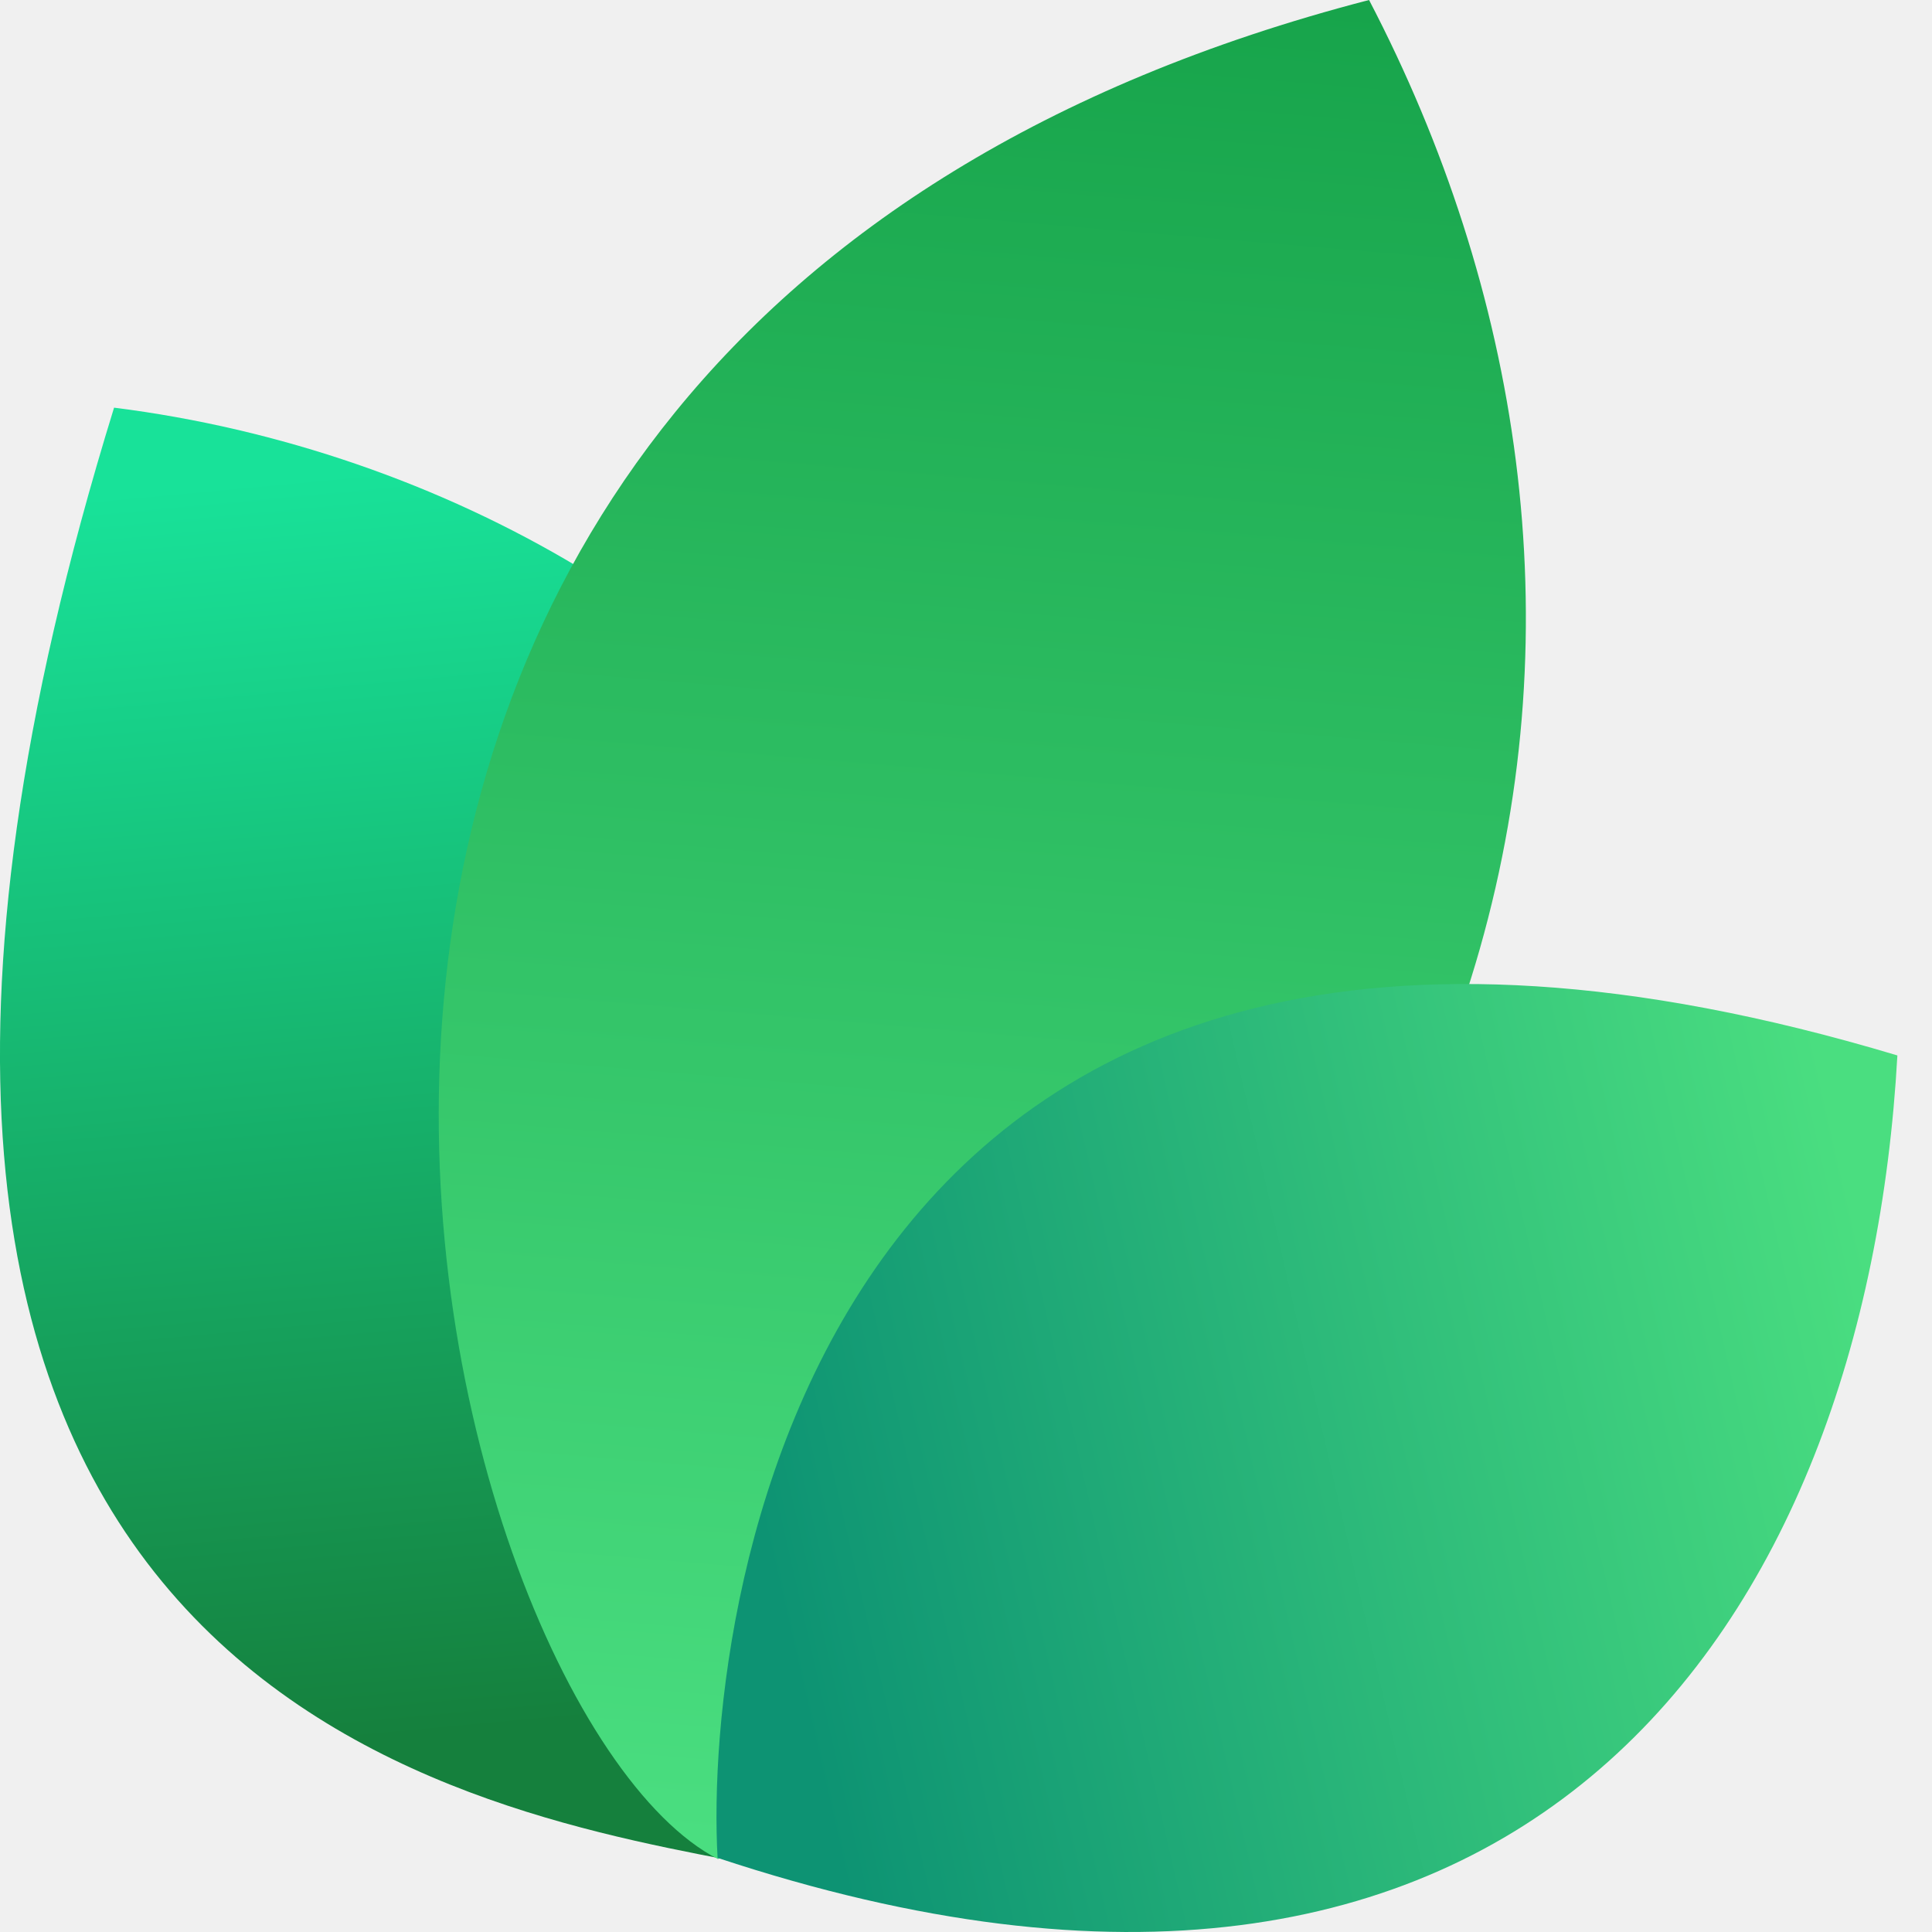
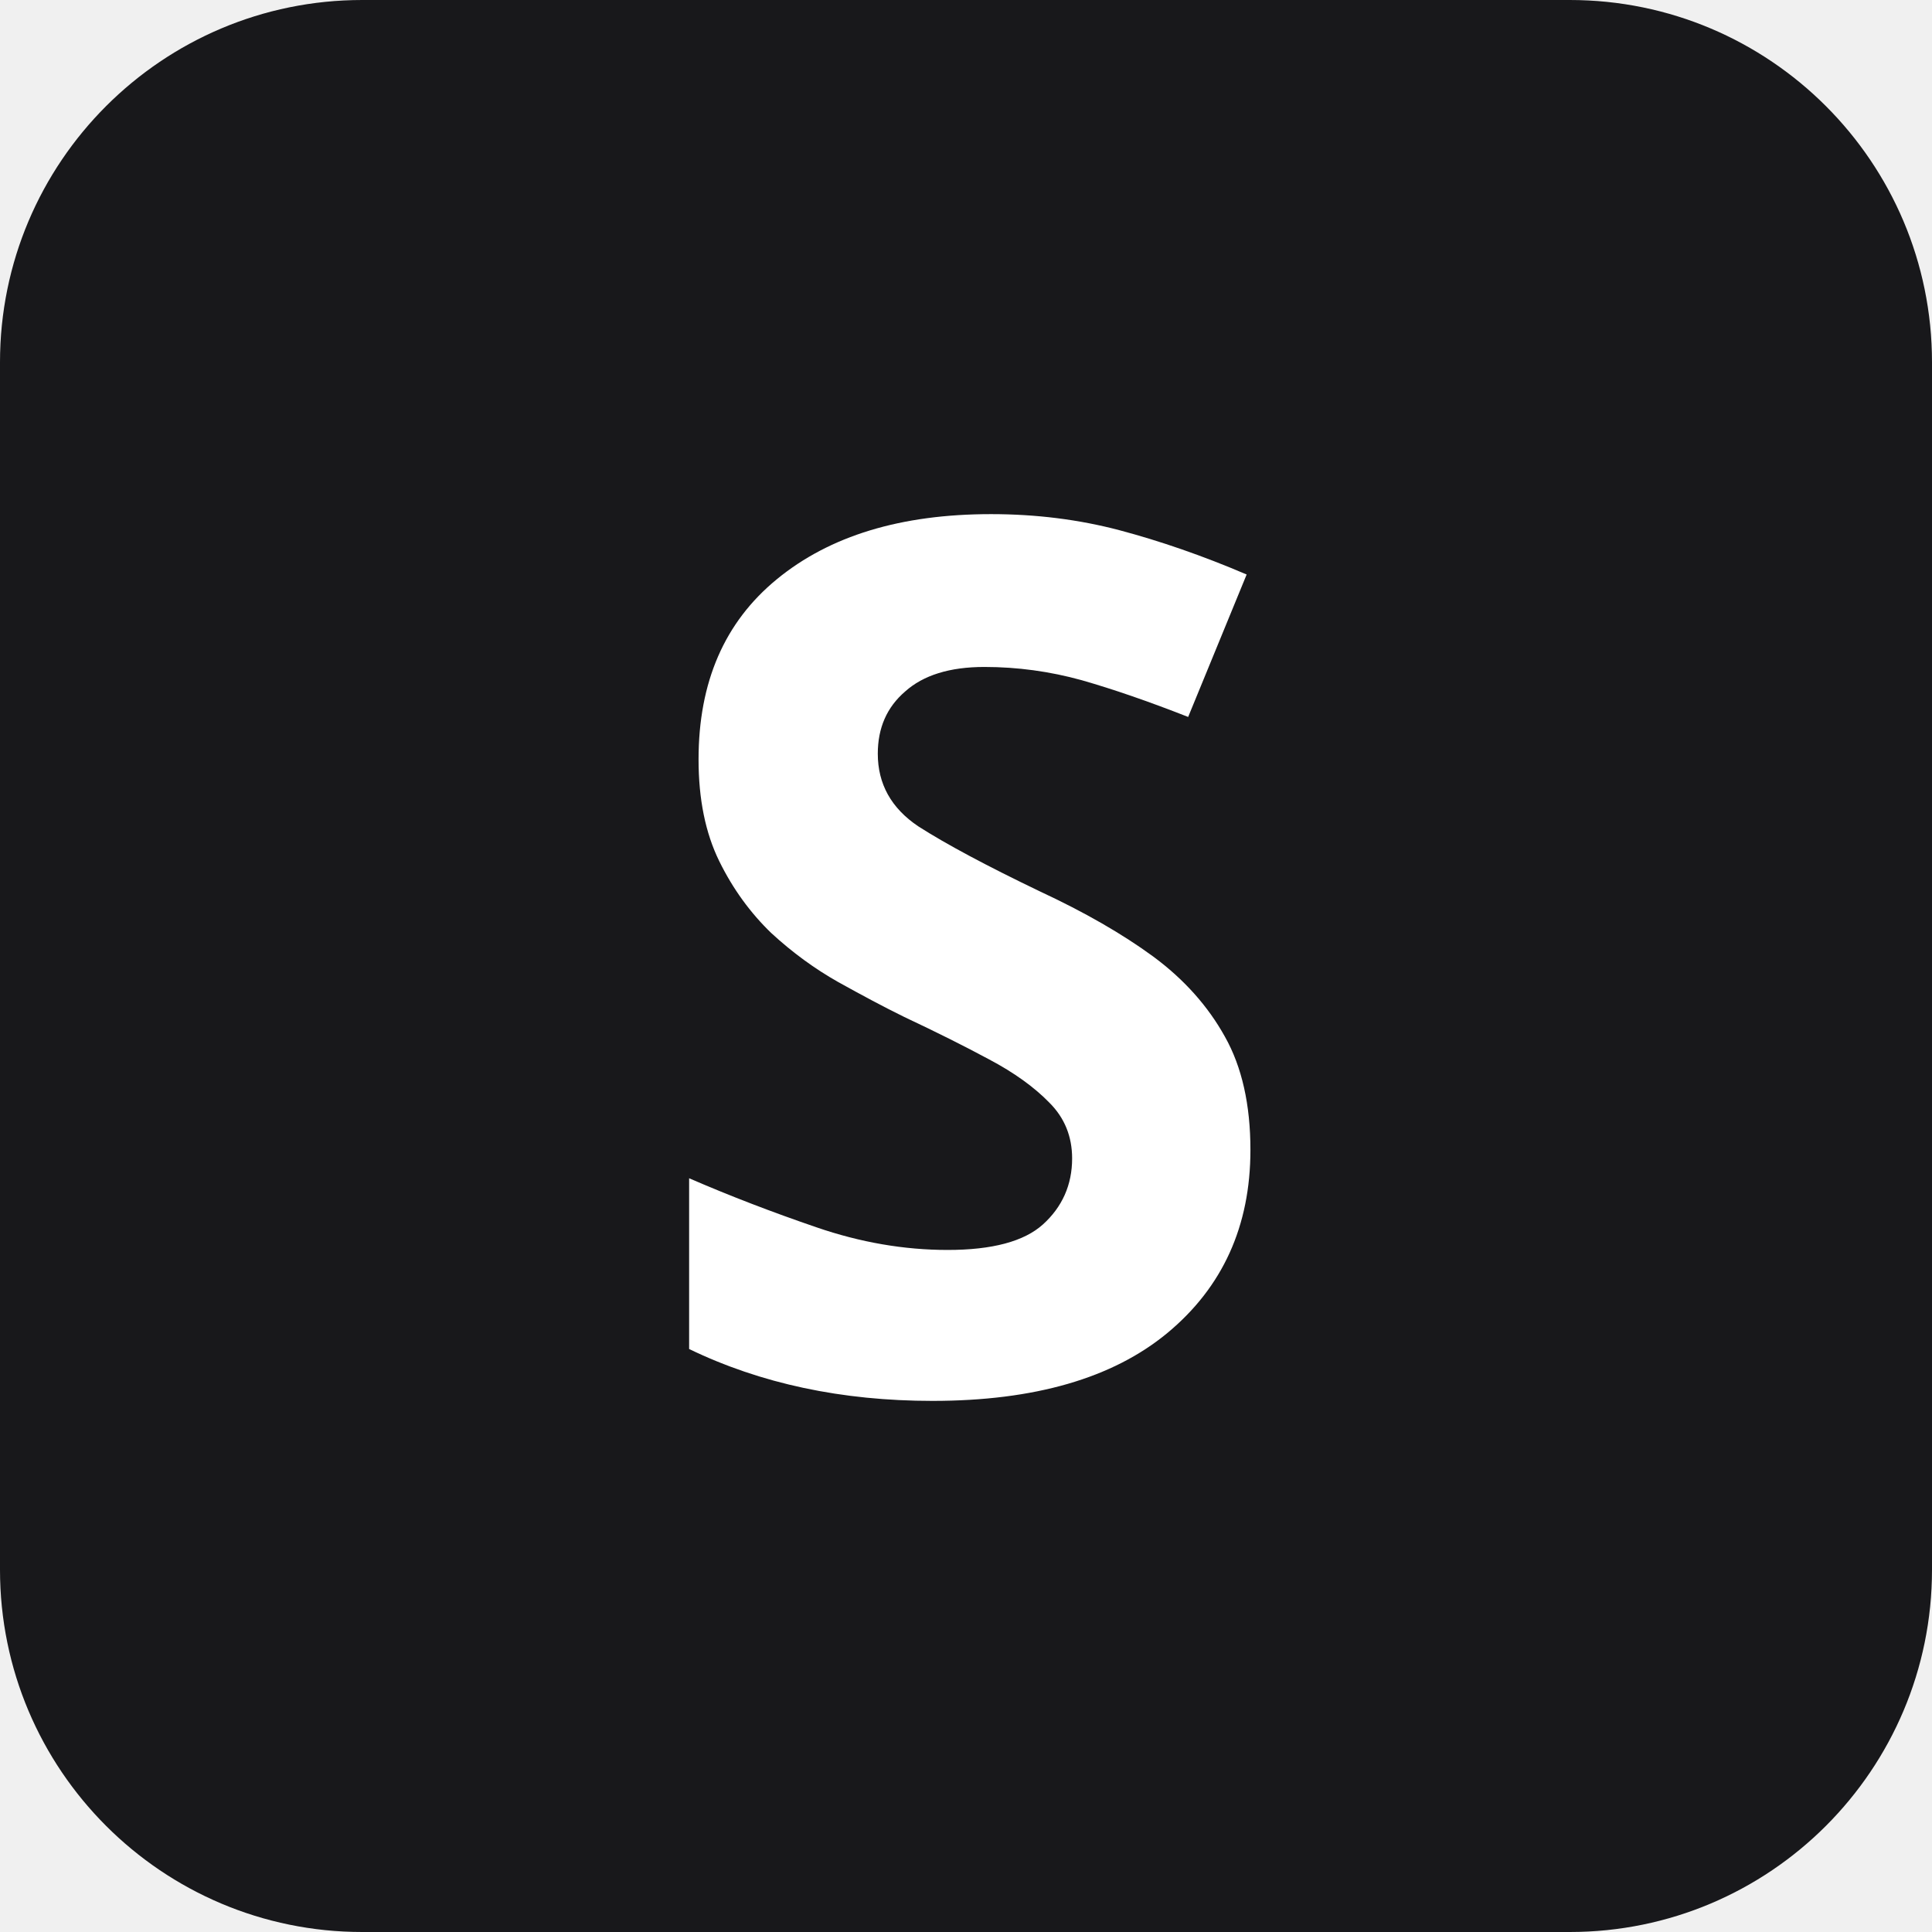
- <svg xmlns="http://www.w3.org/2000/svg" width="24" height="24" viewBox="0 0 24 24" fill="none">
-   <path d="M9.061 23.108C5.268 22.377 -3.391 20.627 1.417 5.064C9.634 6.099 16.973 14.064 9.061 23.108Z" fill="url(#paint0_linear_17557_2021)" />
-   <path d="M8.919 23.094C5.276 21.222 0.784 4.209 17.007 0C20.757 7.193 19.621 16.545 8.919 23.094Z" fill="url(#paint1_linear_17557_2021)" />
-   <path d="M8.914 23.079C8.735 19.882 10.159 9.085 23.57 13.111C23.181 20.123 18.984 26.418 8.914 23.079Z" fill="url(#paint2_linear_17557_2021)" />
-   <defs>
-     <linearGradient id="paint0_linear_17557_2021" x1="3.776" y1="5.916" x2="5.232" y2="21.559" gradientUnits="userSpaceOnUse">
-       <stop stop-color="#18E299" />
-       <stop offset="1" stop-color="#15803D" />
-     </linearGradient>
-     <linearGradient id="paint1_linear_17557_2021" x1="12.171" y1="-0.718" x2="10.19" y2="22.983" gradientUnits="userSpaceOnUse">
-       <stop stop-color="#16A34A" />
-       <stop offset="1" stop-color="#4ADE80" />
-     </linearGradient>
-     <linearGradient id="paint2_linear_17557_2021" x1="23.133" y1="15.353" x2="9.338" y2="18.52" gradientUnits="userSpaceOnUse">
-       <stop stop-color="#4ADE80" />
-       <stop offset="1" stop-color="#0D9373" />
-     </linearGradient>
-   </defs>
+ <svg xmlns="http://www.w3.org/2000/svg" viewBox="0 0 32 32">
+   <rect width="32" height="32" rx="6" fill="#18181B" />
+   <text x="16" y="23" text-anchor="middle" font-family="system-ui, sans-serif" font-weight="700" font-size="20" fill="white">S</text>
</svg>
